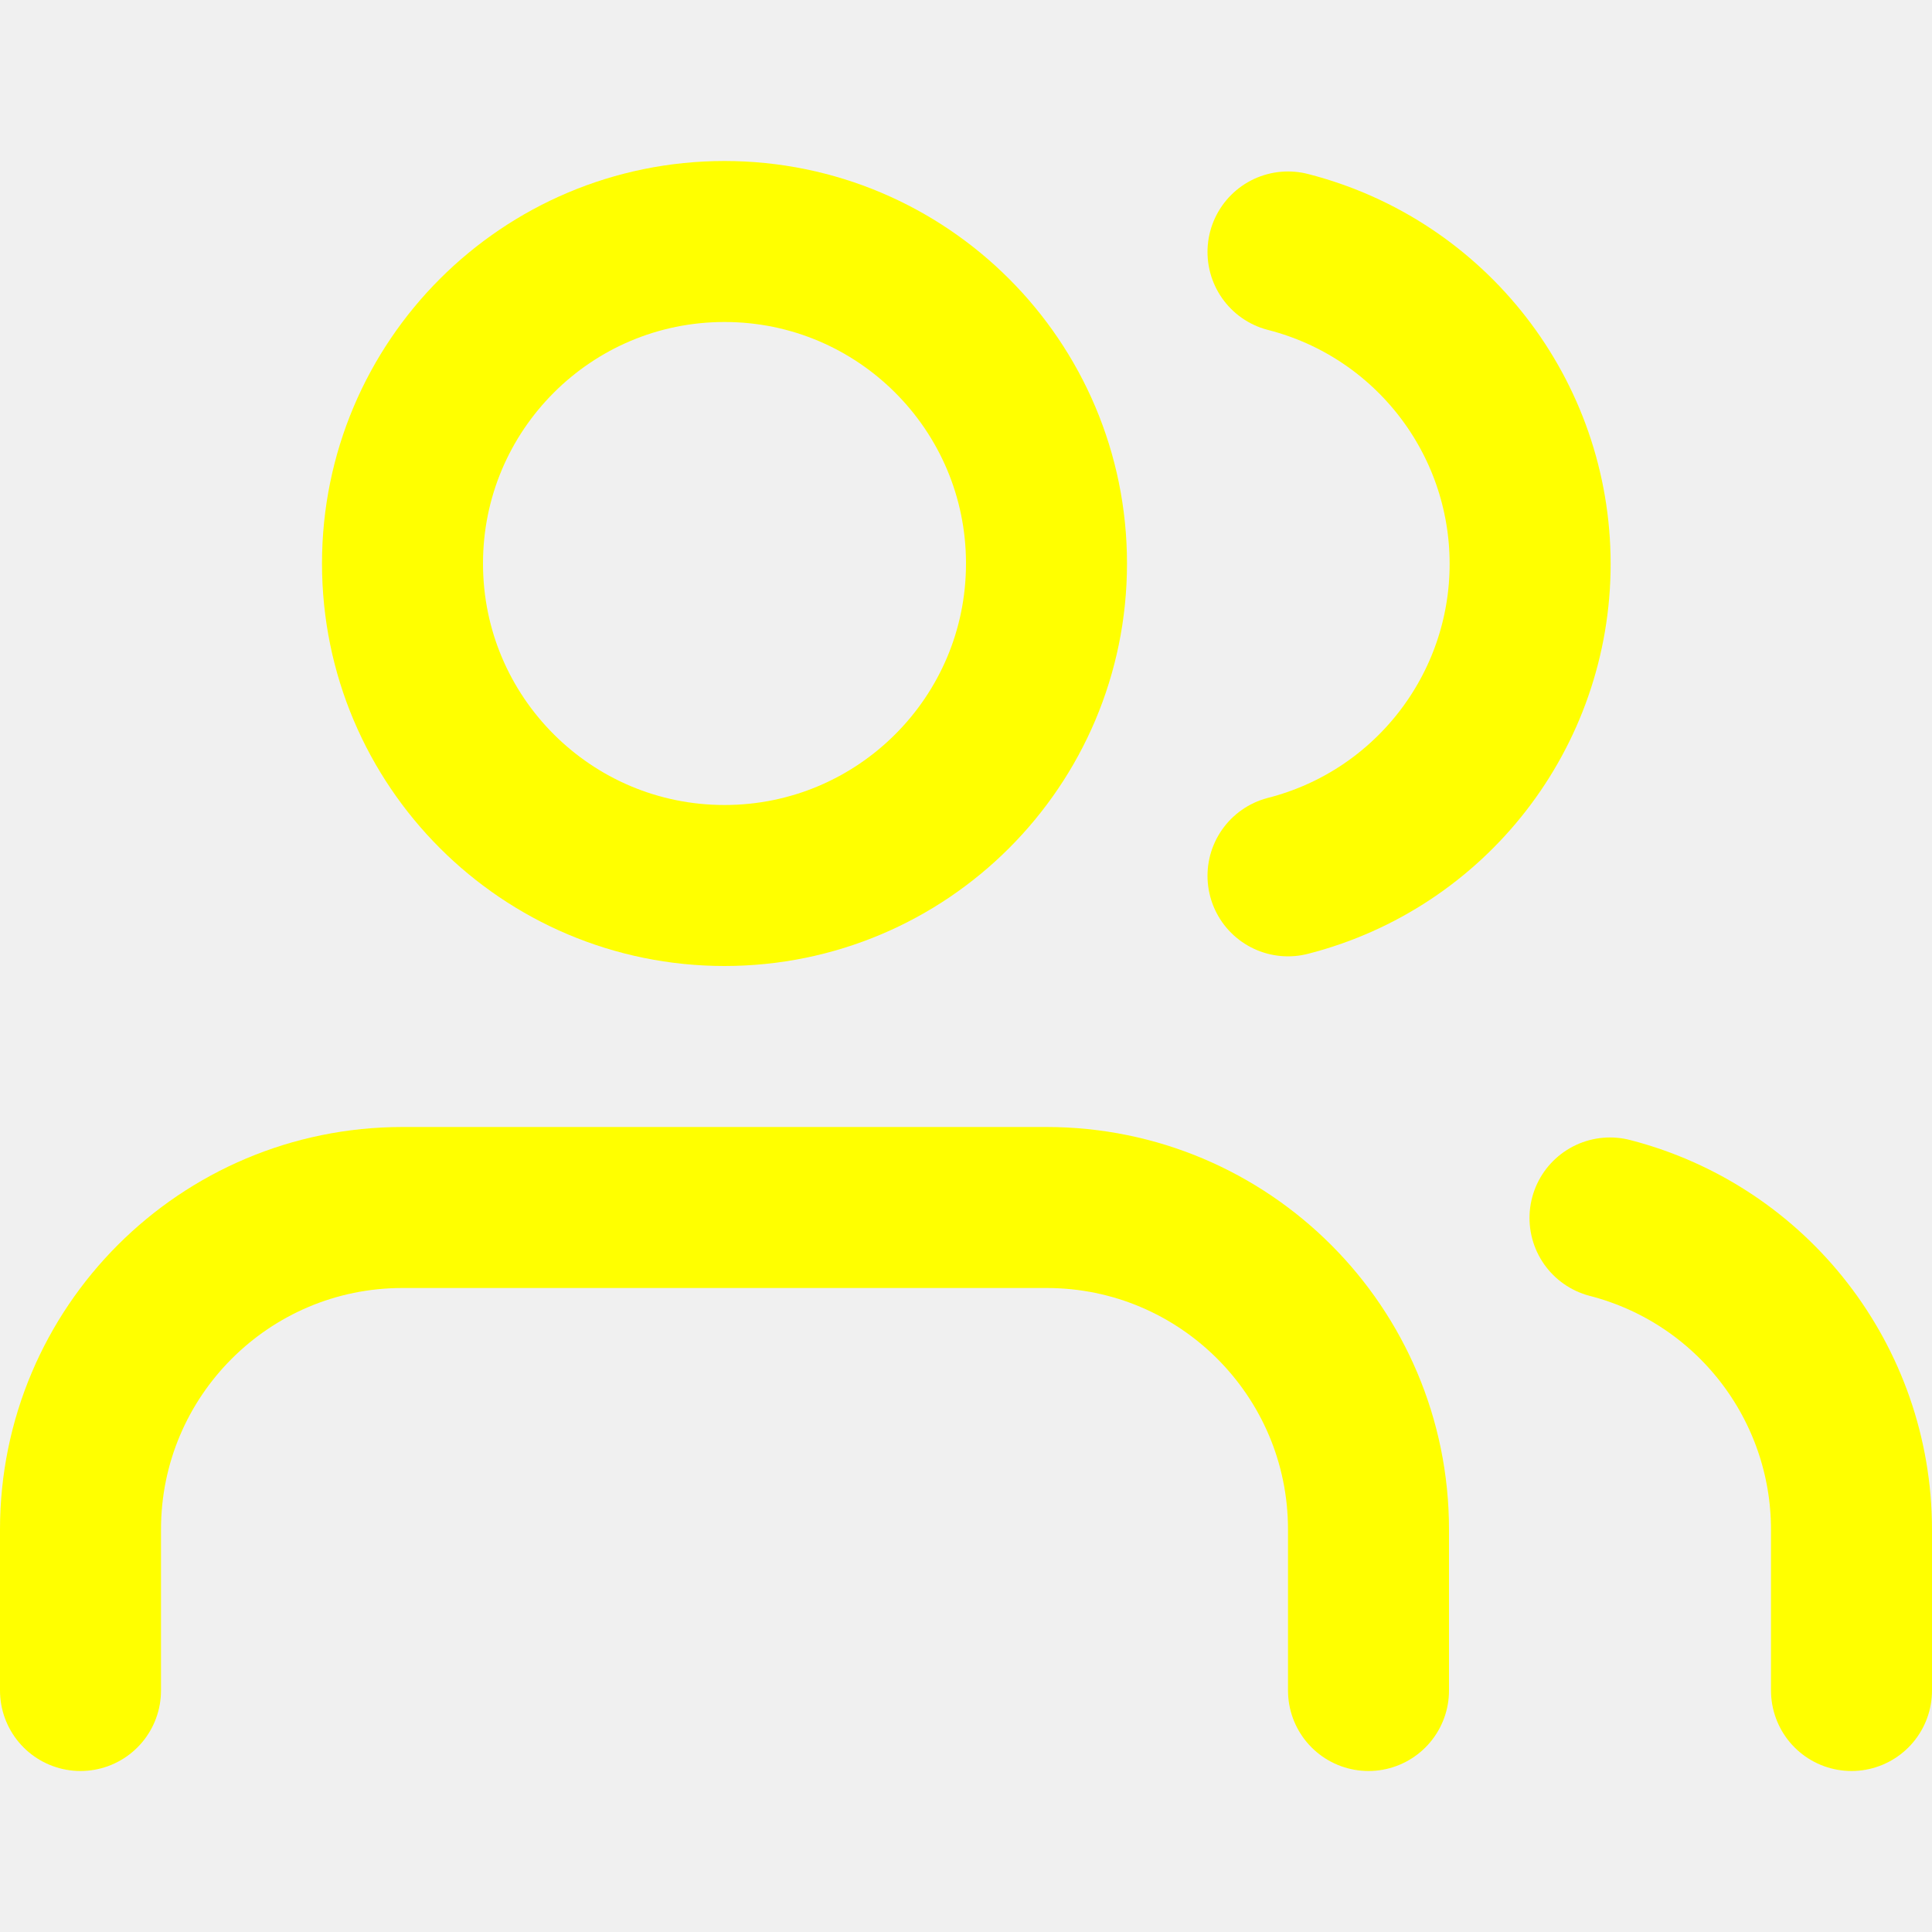
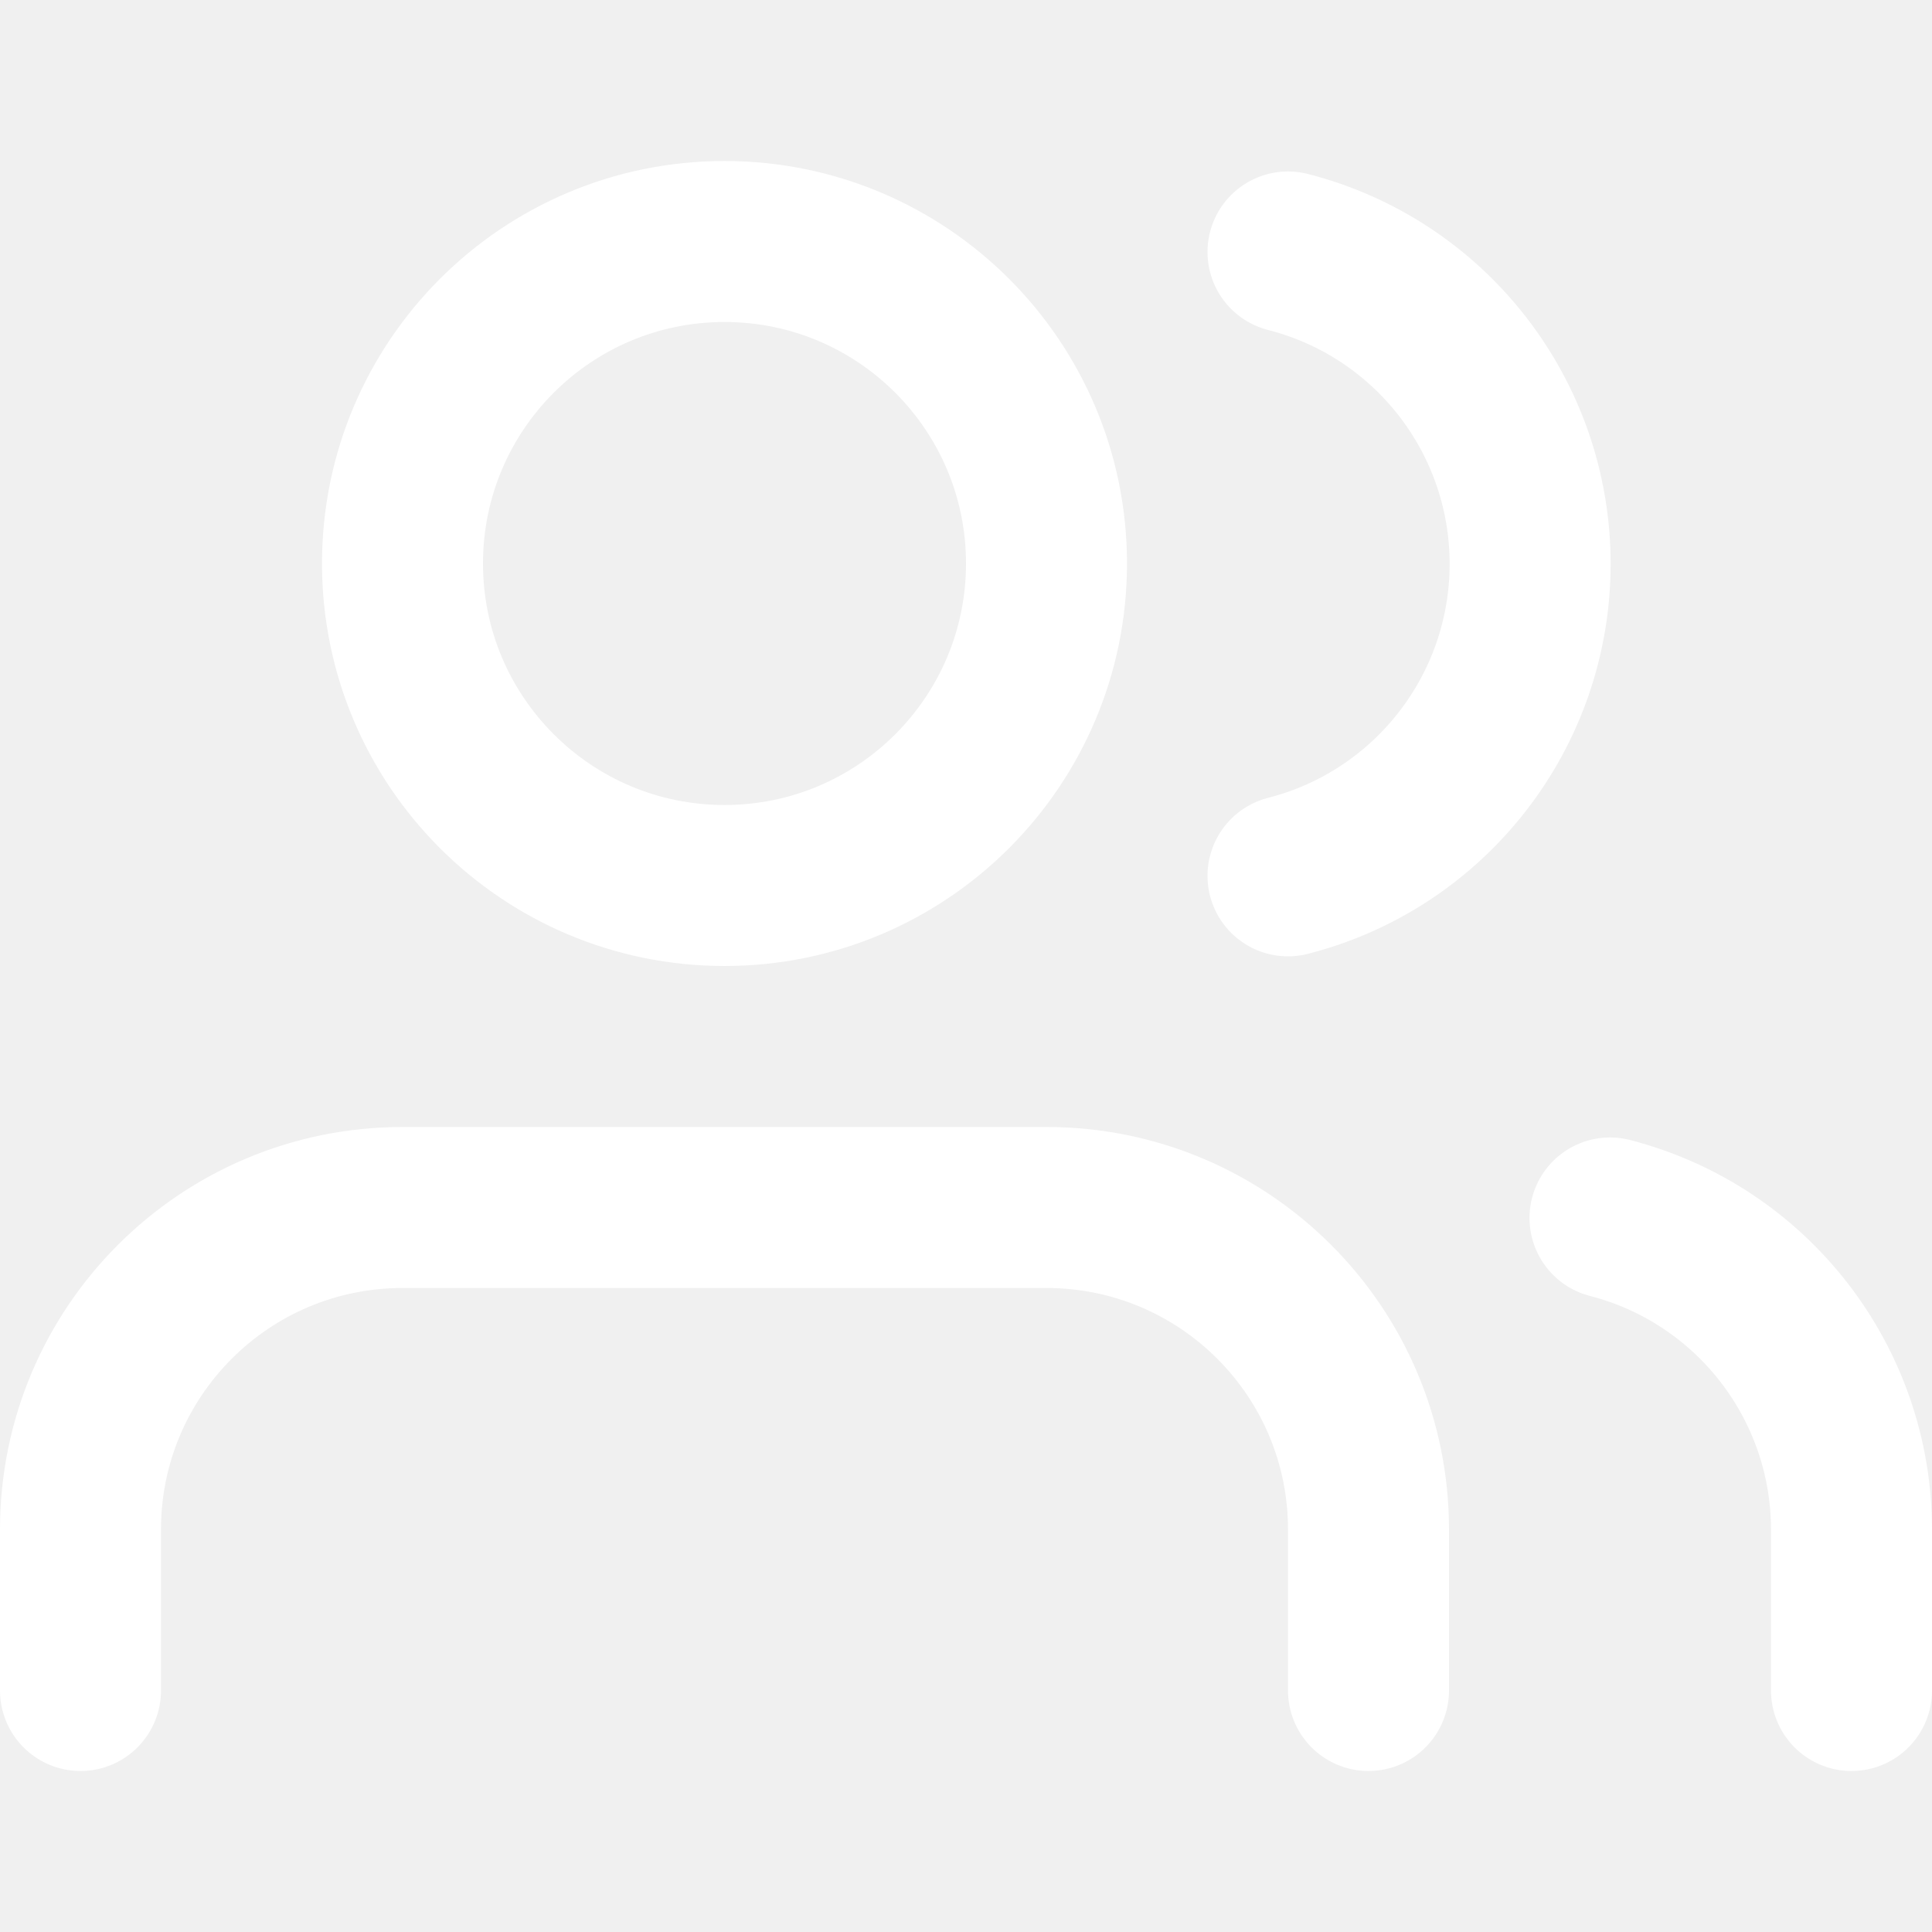
- <svg xmlns="http://www.w3.org/2000/svg" width="20" height="20" viewBox="0 0 24 24" fill="none" stroke="yellow" stroke-width="2" stroke-linecap="round" stroke-linejoin="round" class="feather feather-users">
+ <svg xmlns="http://www.w3.org/2000/svg" width="20" height="20" viewBox="0 0 24 24" fill="none" stroke="white" stroke-width="2" stroke-linecap="round" stroke-linejoin="round" class="feather feather-users">
  <path d="M17 21v-2a4 4 0 0 0-4-4H5a4 4 0 0 0-4 4v2" />
  <circle cx="9" cy="7" r="4" />
  <path d="M23 21v-2a4 4 0 0 0-3-3.87" />
  <path d="M16 3.13a4 4 0 0 1 0 7.75" />
</svg>
